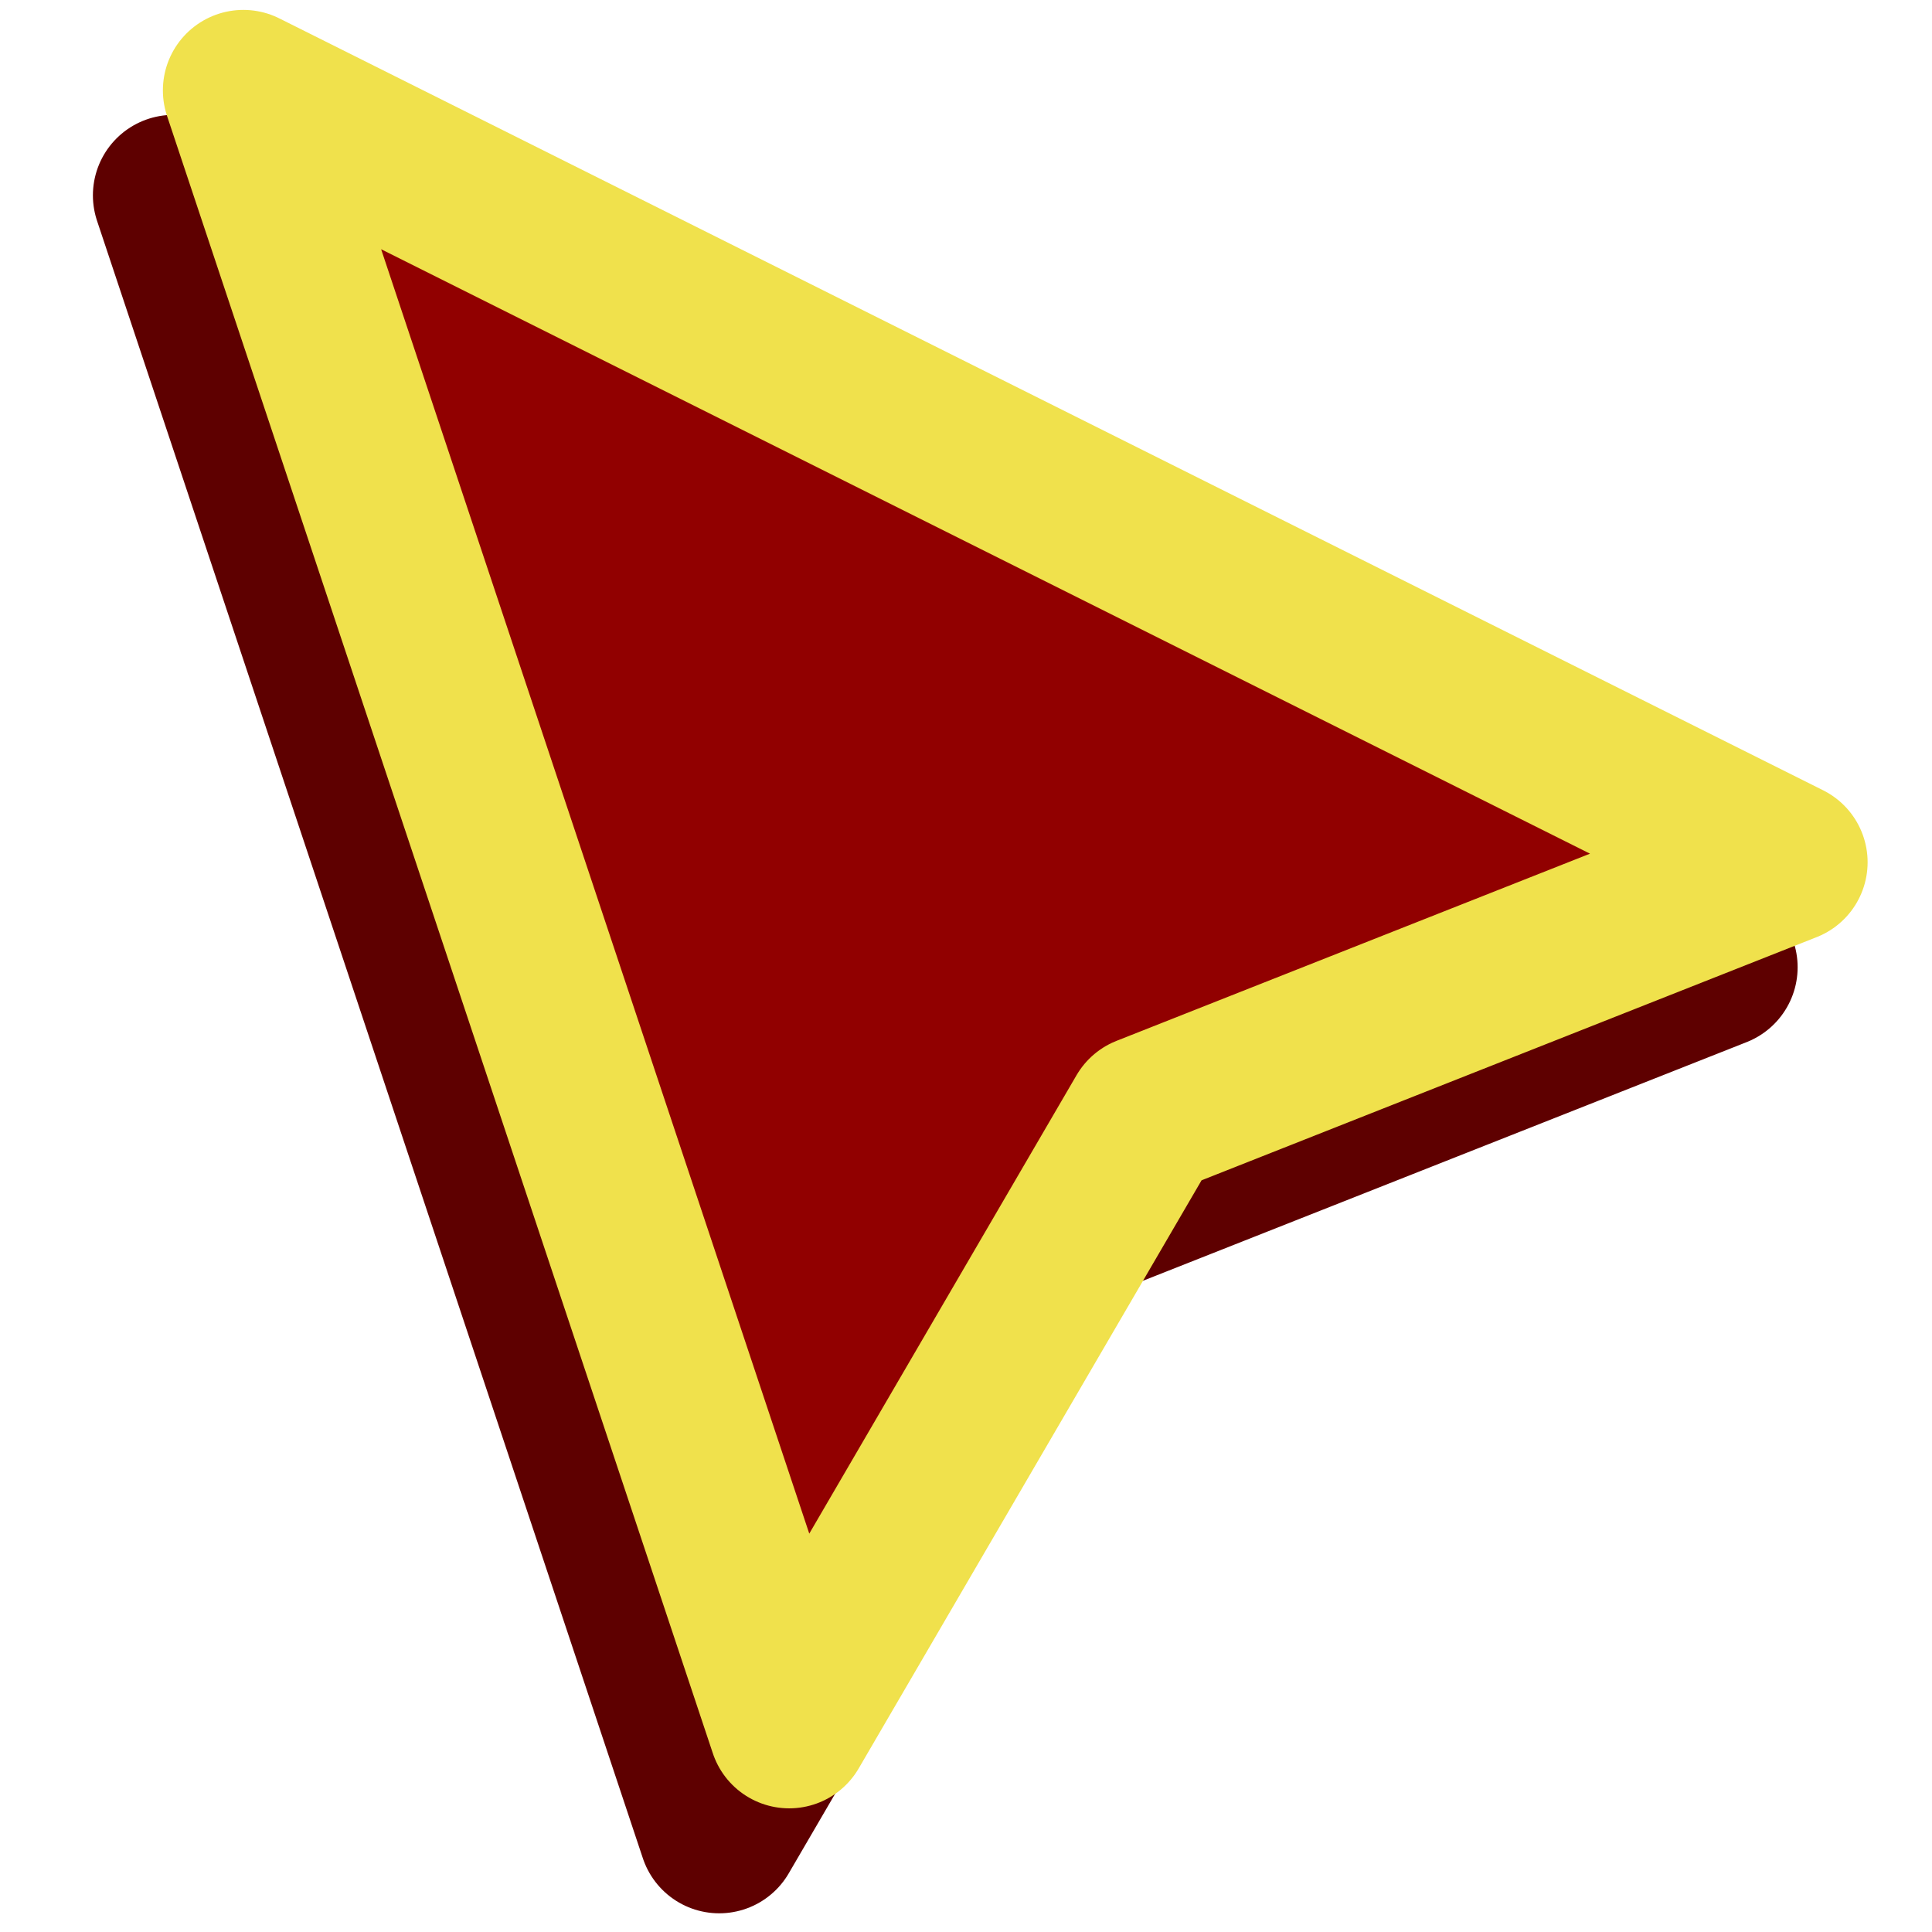
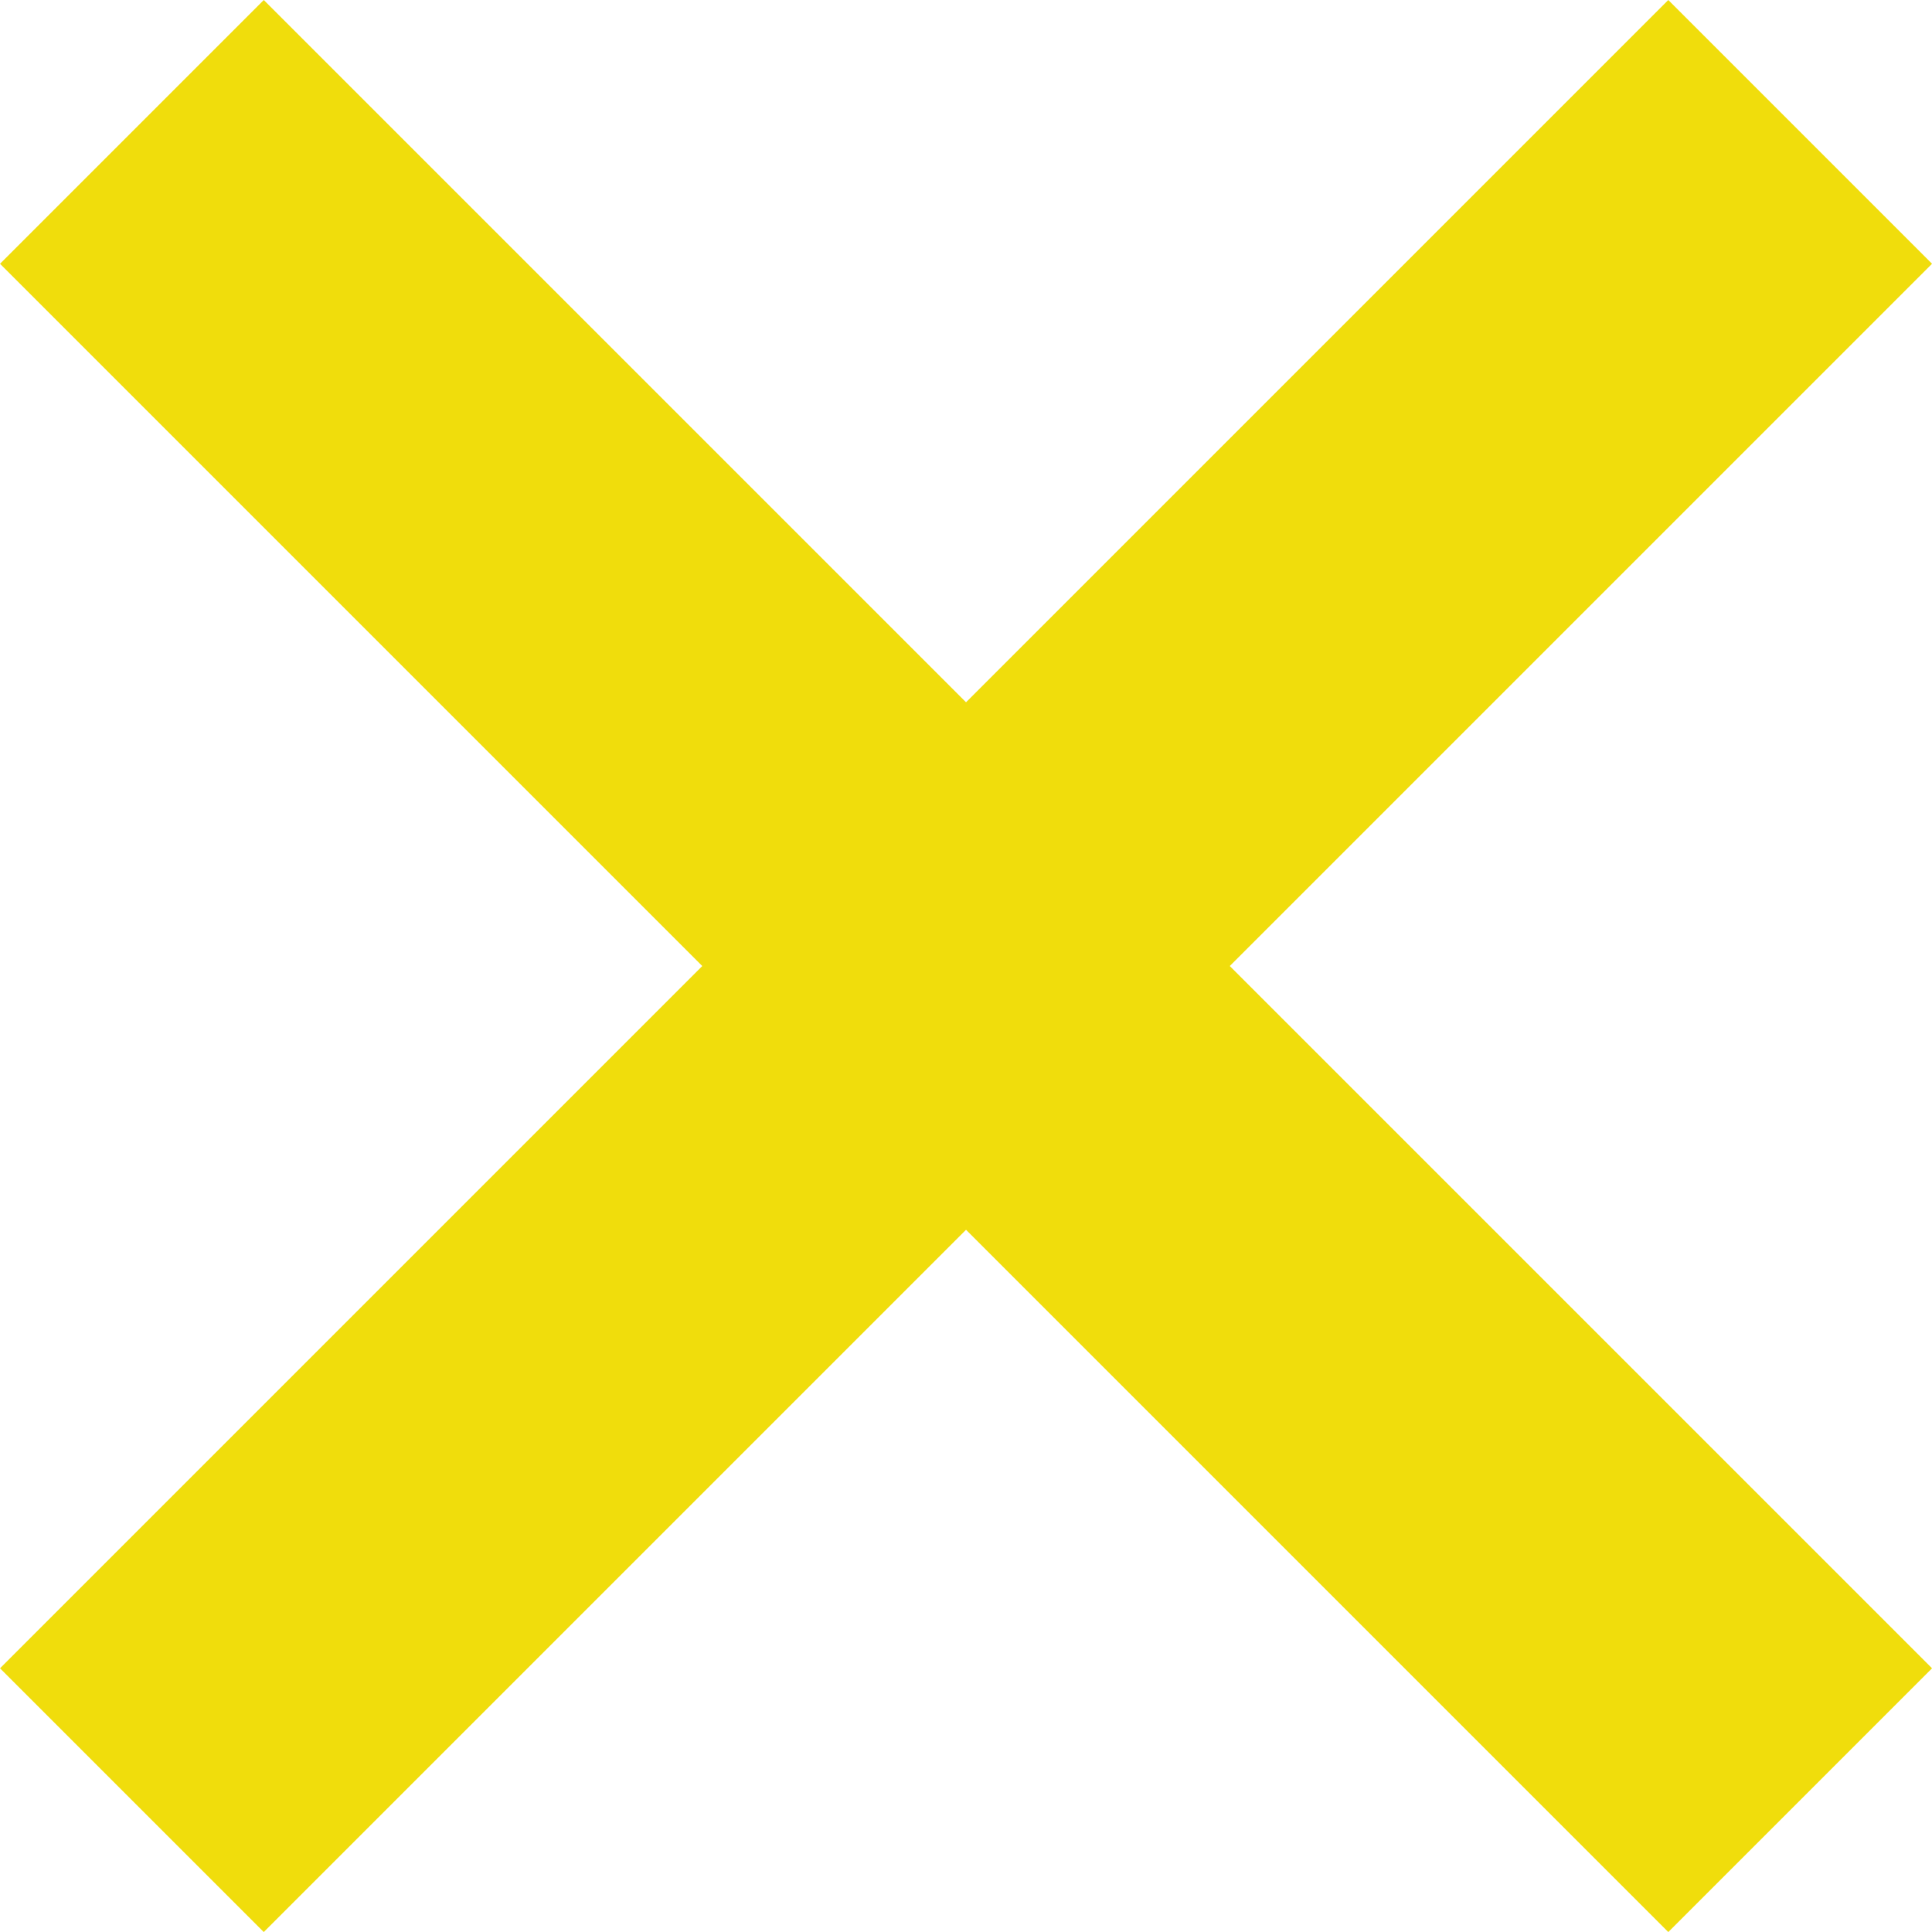
- <svg xmlns="http://www.w3.org/2000/svg" width="24" height="24" viewBox="0 0 6.35 6.35" version="1.1" id="svg1">
+ <svg xmlns="http://www.w3.org/2000/svg" width="40" height="40" viewBox="0 0 10.583 10.583" version="1.1" id="svg1">
  <defs id="defs1" />
  <g id="layer1">
-     <path style="fill:#b10909;fill-opacity:1;stroke:#5e0000;stroke-width:0.529;stroke-linecap:round;stroke-linejoin:round;stroke-dasharray:none;stroke-opacity:1" d="M 0.38,0.864 2.174,6.246 3.347,4.234 5.454,3.401 Z" id="path6" transform="translate(0.1898554,-0.2219419)" />
-     <path style="fill:#910000;fill-opacity:1;stroke:#f0e14c;stroke-width:0.529;stroke-linecap:round;stroke-linejoin:round;stroke-dasharray:none;stroke-opacity:1" d="M 0.61,0.519 2.404,5.901 3.577,3.889 5.684,3.056 Z" id="path5" transform="translate(0.1898554,-0.2219419)" />
+     <g id="g2" transform="matrix(0.6435038,0,0,0.6435038,0.1838555,0.1838555)">
+       <path style="fill:none;stroke:#f0dd0c;stroke-width:3.175;stroke-linecap:butt;stroke-linejoin:round;stroke-dasharray:none;stroke-opacity:1" d="M 0.837,0.837 15.038,15.038" id="path1" />
+       <path style="fill:none;stroke:#f0dd0c;stroke-width:3.175;stroke-linecap:butt;stroke-linejoin:round;stroke-dasharray:none;stroke-opacity:1" d="M 15.038,0.837 0.837,15.038" id="path2" />
+     </g>
  </g>
</svg>
